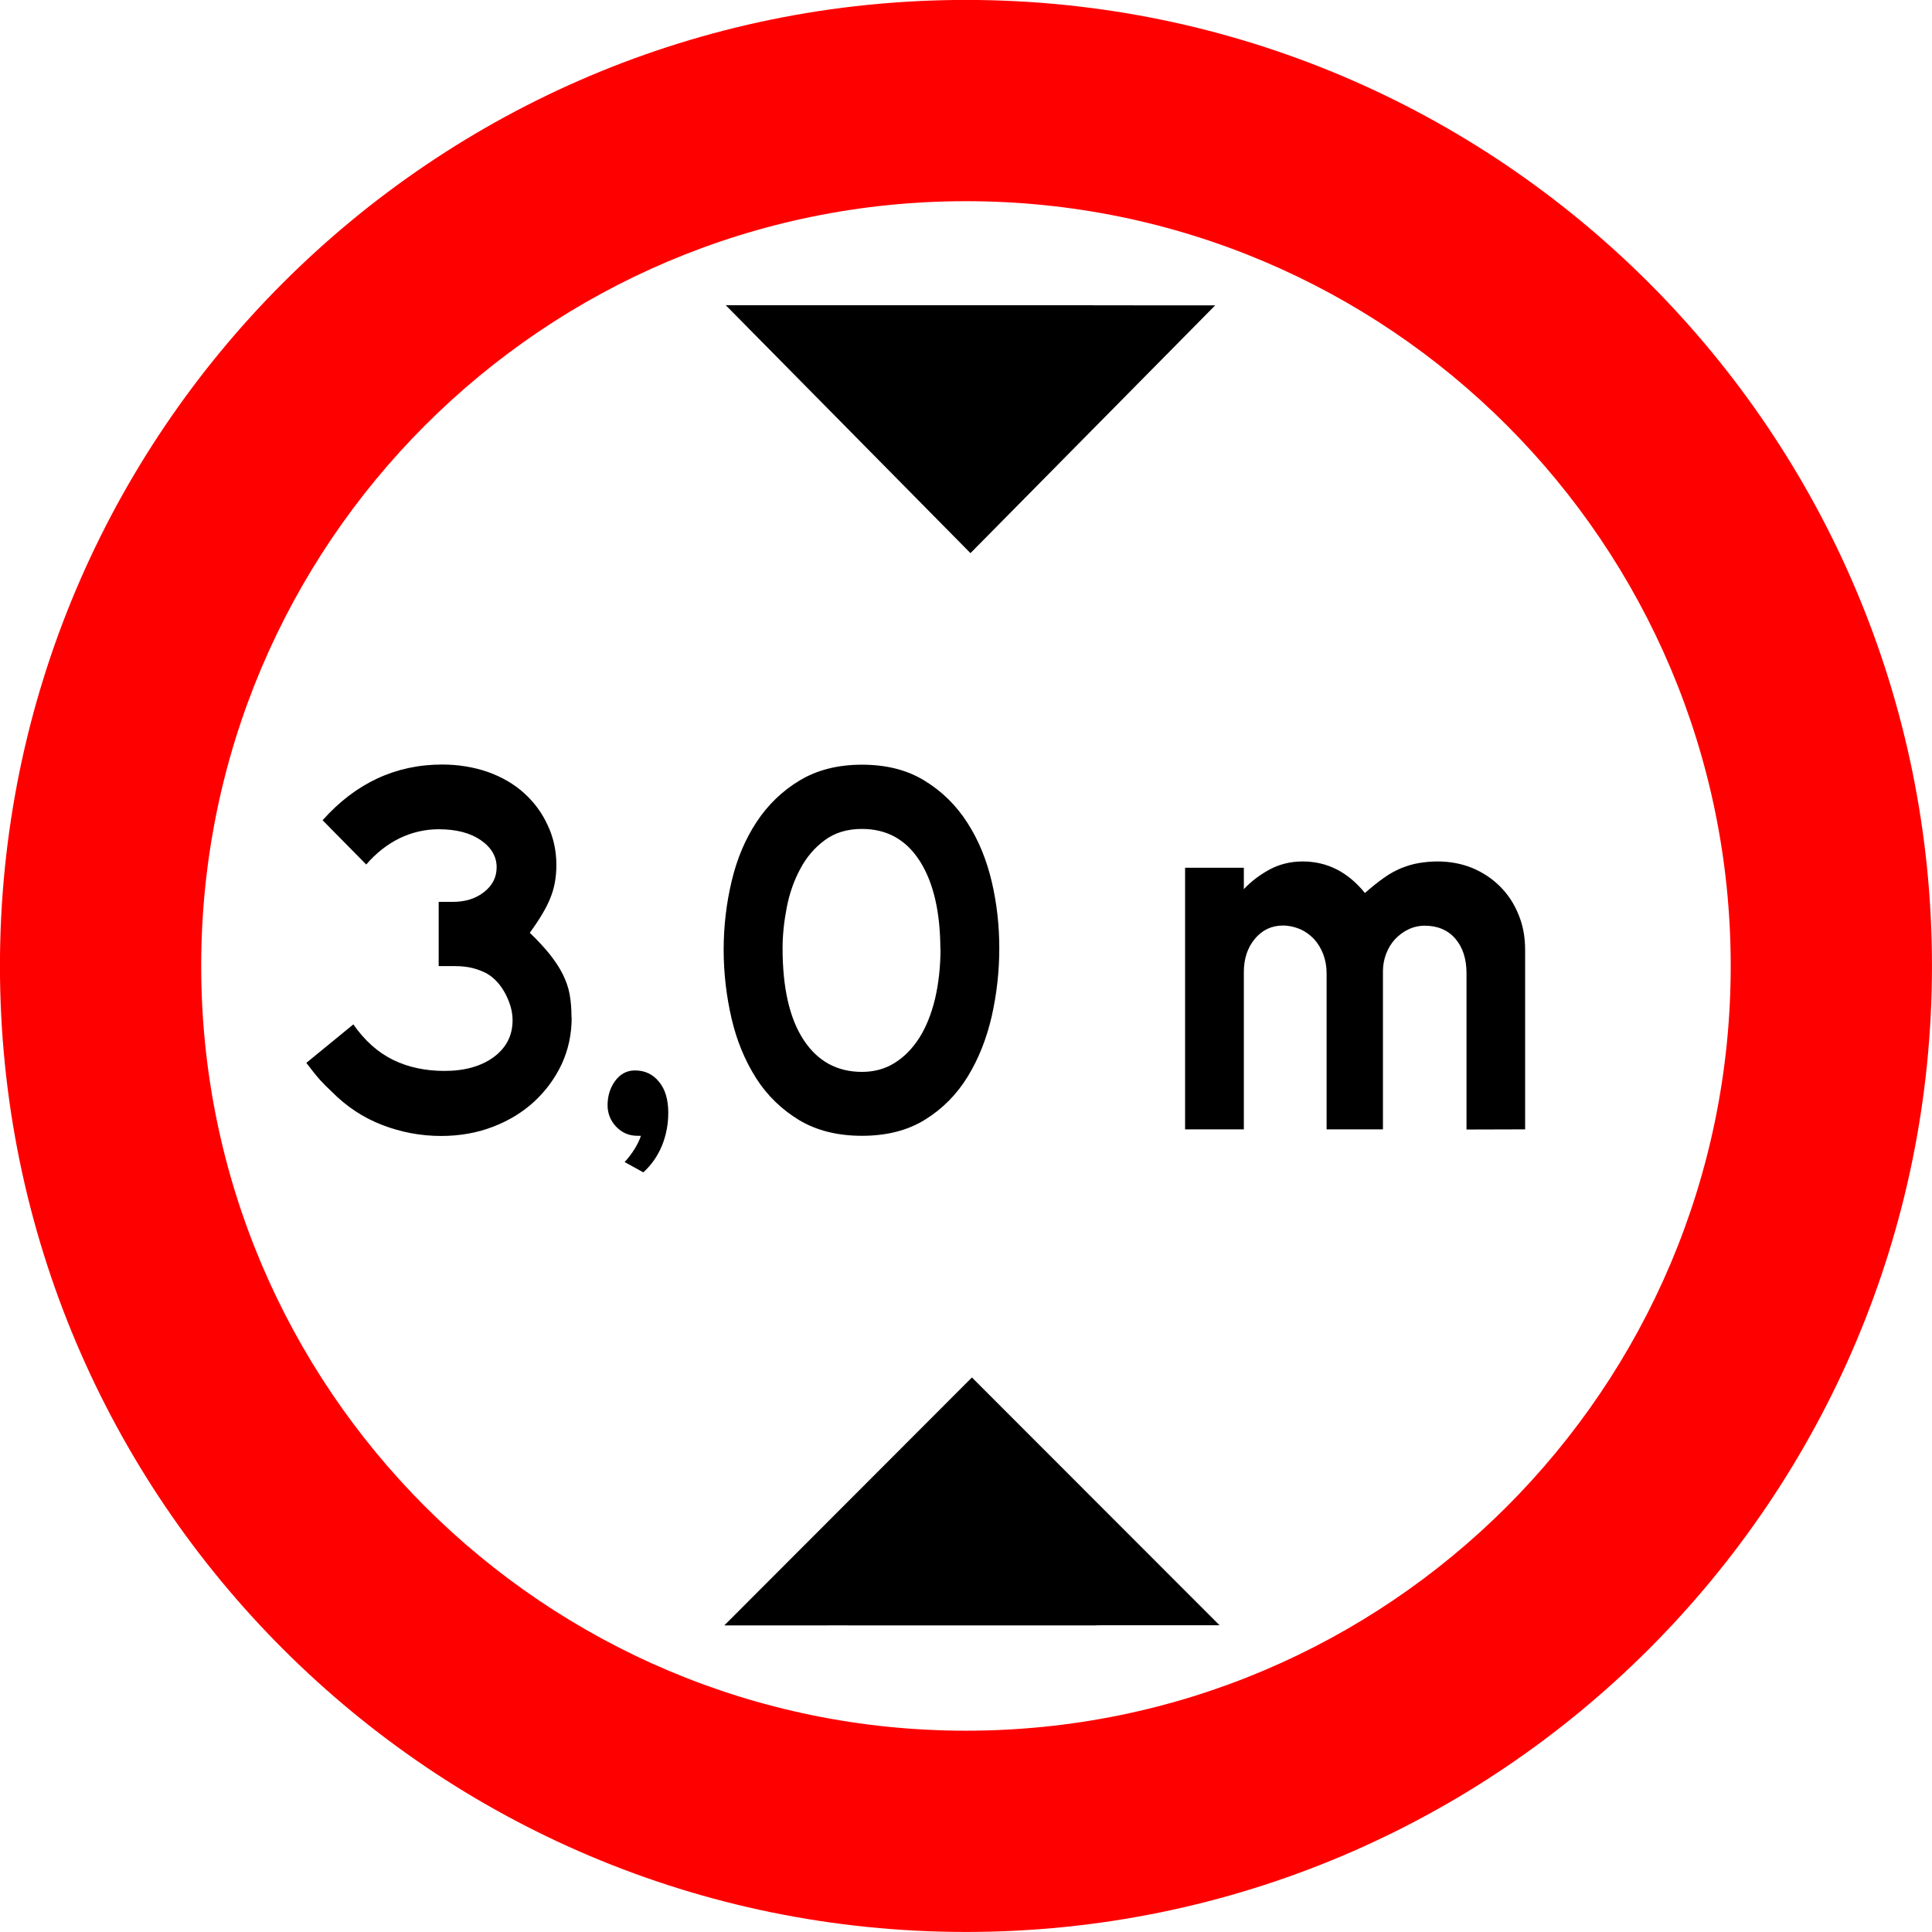
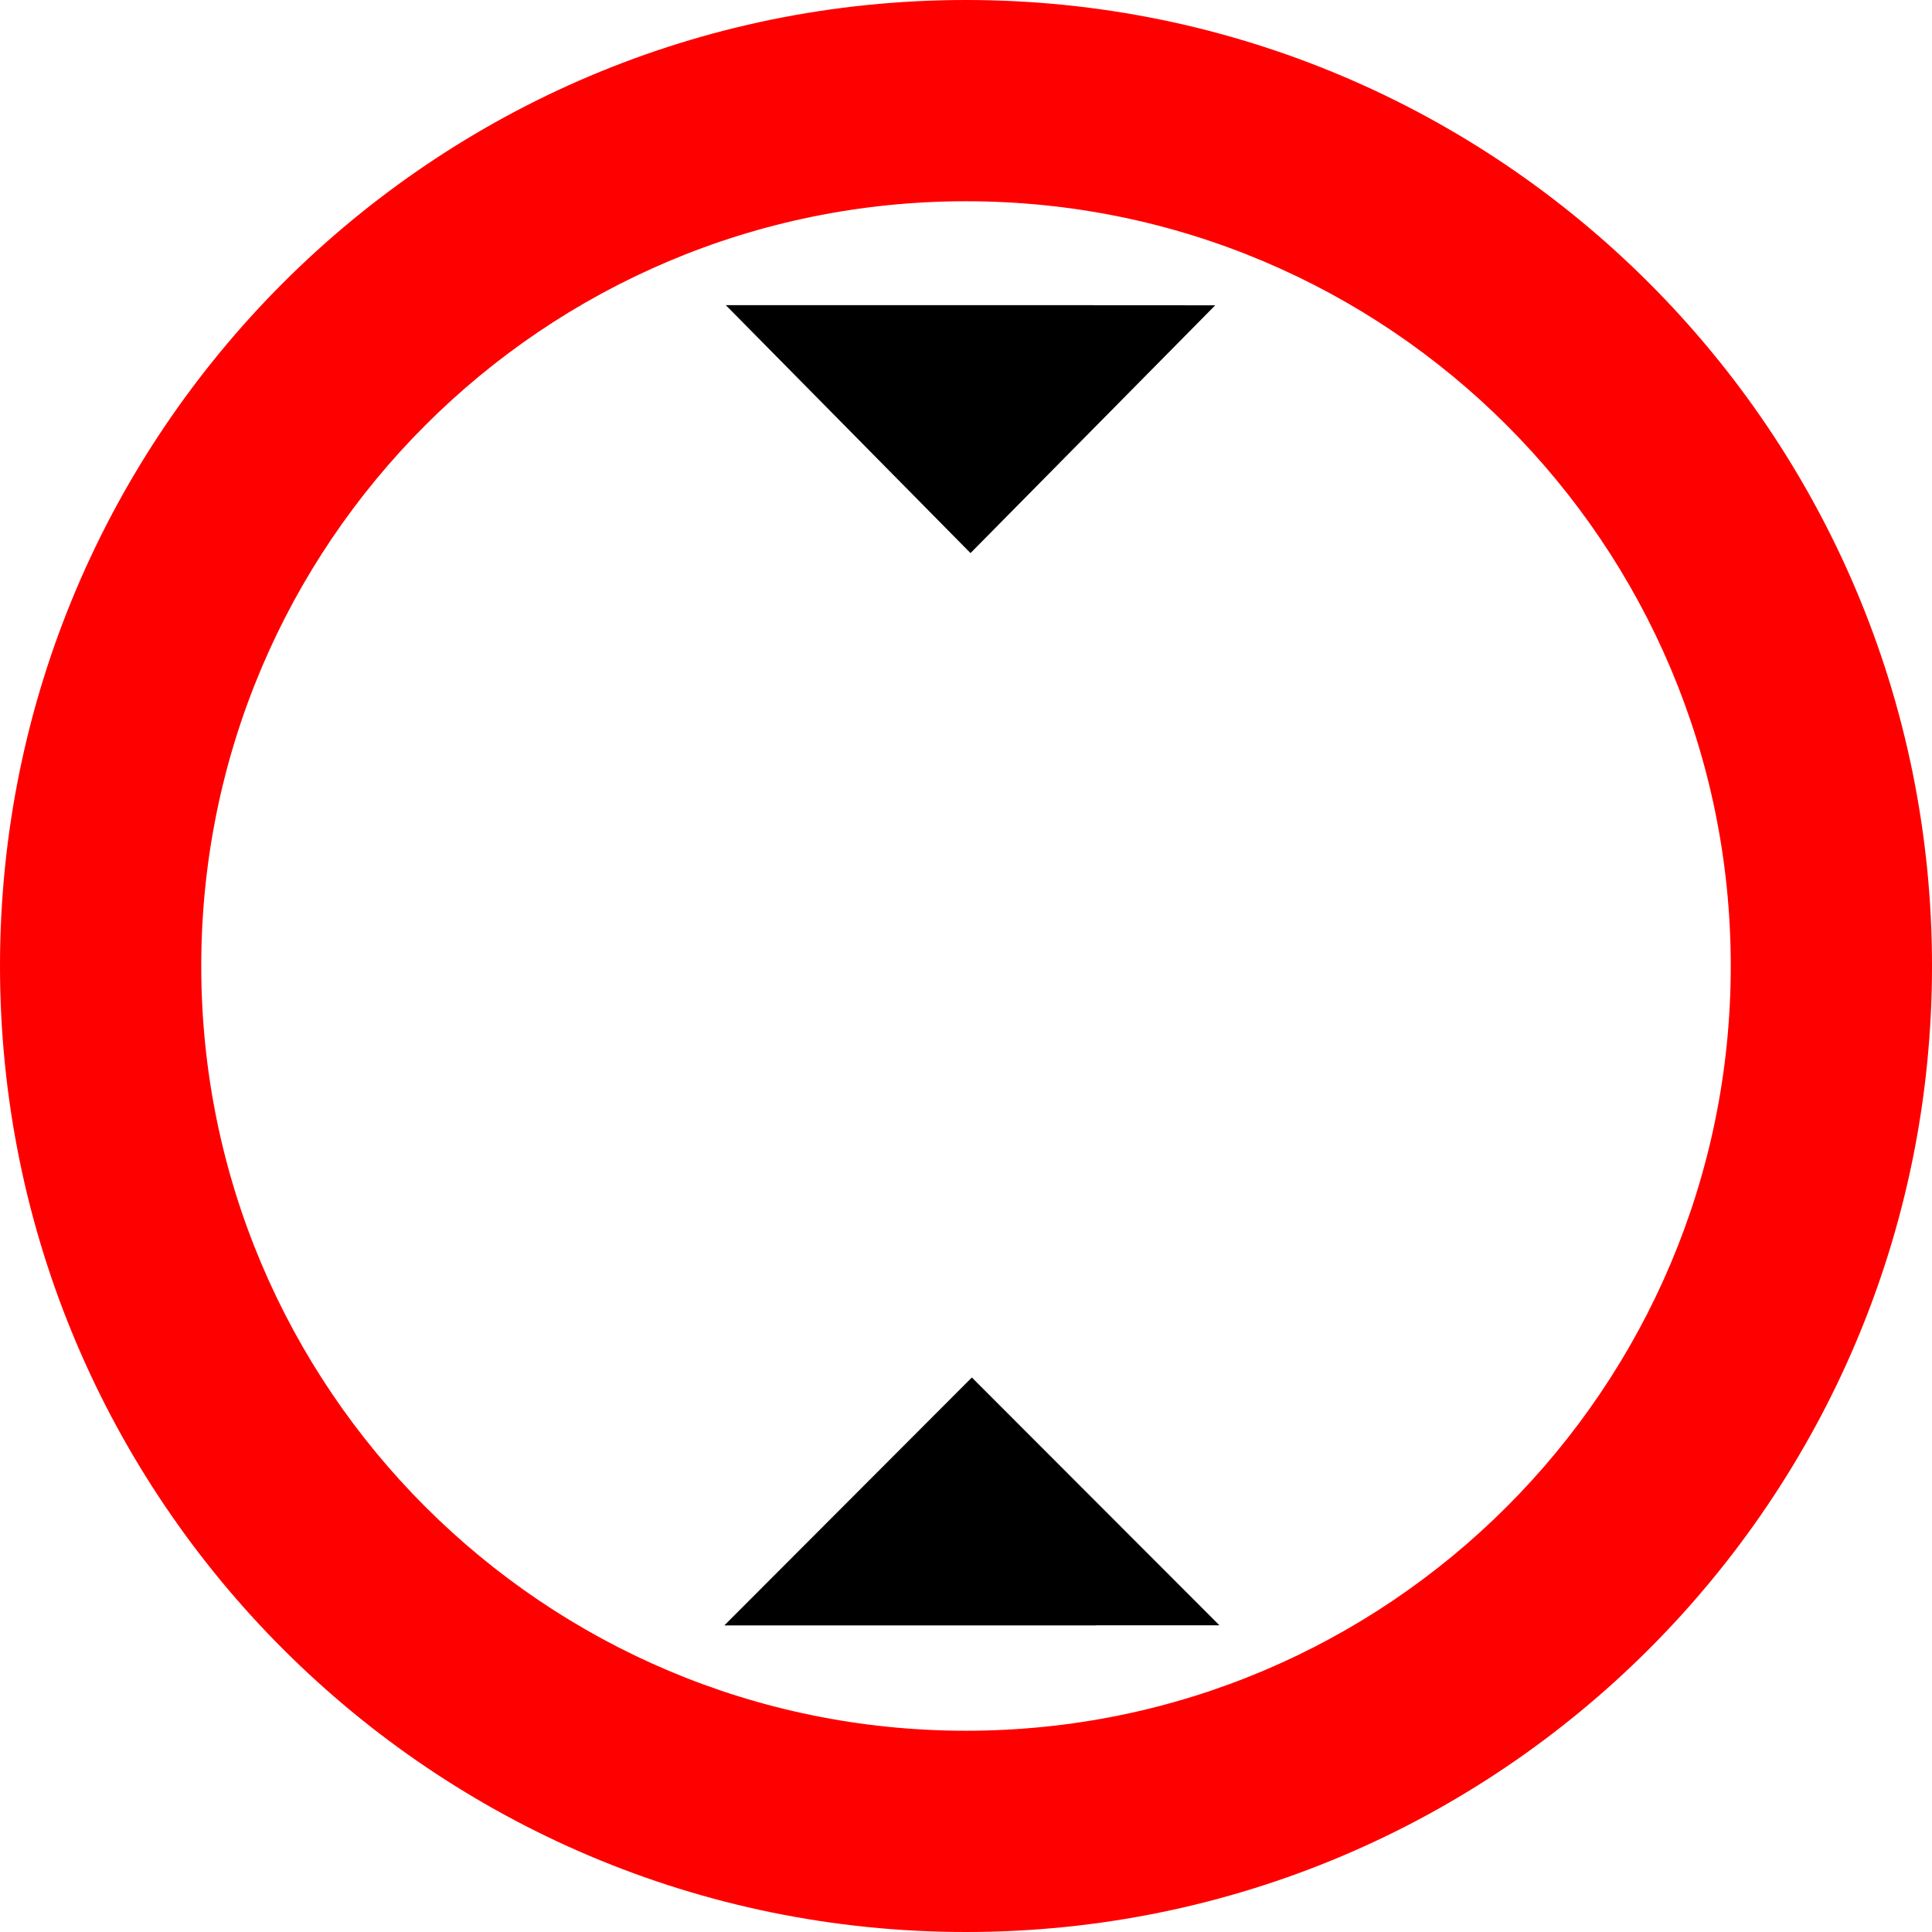
<svg xmlns="http://www.w3.org/2000/svg" version="1.1" width="791.489" height="791.489" id="svg29062" viewBox="0 0 791.489 791.489">
  <defs id="defs29066" />
-   <g id="Layer1027" transform="matrix(65.95799,0,0,65.95799,-6066.308,-1157.589)">
-     <path d="m 97.972,18.8 c 2.623,0 4.75,2.127 4.75,4.75 0,2.623 -2.127,4.75 -4.75,4.75 -2.623,0 -4.75,-2.127 -4.75,-4.75 0,-2.623 2.127,-4.75 4.75,-4.75 z m 6,4.75 c 0,-3.313 -2.687,-6 -6,-6 -3.313,0 -6,2.687 -6,6 0,3.313 2.687,6 6,6 3.313,0 6,-2.687 6,-6 z" style="fill:#ff0000;fill-rule:evenodd" id="path27518" />
-     <path d="m 98.778,27.646 h -1.539 v -2e-4 h -10e-4 l -0.767,2e-4 1.538,-1.54 1.538,1.539 -0.767,2e-4 h -0.001 z" style="fill:#000000;fill-rule:evenodd" id="path27520" />
-     <path d="m 98.761,19.446 h -1.522 v 2e-4 h -10e-4 l -0.758,-2e-4 1.52,1.54 1.52,-1.539 -0.758,-2e-4 h -9e-4 z" style="fill:#000000;fill-rule:evenodd" id="path27522" />
-     <path d="m 95.523,23.871 c 0,0.104 -0.021,0.2 -0.062,0.289 -0.042,0.089 -0.099,0.166 -0.171,0.233 -0.072,0.066 -0.157,0.118 -0.256,0.156 -0.099,0.038 -0.206,0.057 -0.322,0.057 -0.126,0 -0.248,-0.023 -0.365,-0.068 -0.118,-0.045 -0.223,-0.115 -0.314,-0.207 -0.026,-0.024 -0.05,-0.048 -0.071,-0.071 -0.021,-0.023 -0.05,-0.059 -0.087,-0.108 l 0.292,-0.239 c 0.071,0.102 0.154,0.175 0.248,0.221 0.095,0.046 0.201,0.068 0.318,0.068 0.126,0 0.228,-0.029 0.306,-0.086 0.078,-0.058 0.117,-0.134 0.117,-0.229 0,-0.053 -0.015,-0.107 -0.044,-0.163 -0.029,-0.055 -0.067,-0.098 -0.114,-0.126 -0.028,-0.015 -0.059,-0.027 -0.091,-0.035 -0.032,-0.008 -0.069,-0.012 -0.11,-0.012 h -0.1 v -0.399 h 0.088 c 0.077,0 0.142,-0.02 0.194,-0.061 0.052,-0.041 0.078,-0.092 0.078,-0.154 0,-0.066 -0.032,-0.122 -0.098,-0.168 -0.065,-0.045 -0.152,-0.068 -0.262,-0.068 -0.085,0 -0.166,0.019 -0.243,0.056 -0.077,0.038 -0.146,0.092 -0.207,0.163 L 93.976,22.645 c 0.205,-0.23 0.453,-0.346 0.743,-0.346 0.101,0 0.196,0.016 0.283,0.046 0.087,0.031 0.163,0.075 0.225,0.131 0.063,0.057 0.112,0.123 0.147,0.2 0.036,0.076 0.054,0.159 0.054,0.247 0,0.075 -0.012,0.143 -0.037,0.204 -0.024,0.061 -0.067,0.133 -0.128,0.217 0.051,0.049 0.092,0.094 0.125,0.135 0.032,0.041 0.059,0.081 0.079,0.121 0.02,0.04 0.035,0.081 0.043,0.124 0.008,0.043 0.012,0.092 0.012,0.145 z m 0.6,0.592 c 0,0.071 -0.013,0.138 -0.039,0.203 -0.027,0.064 -0.065,0.12 -0.116,0.166 L 95.852,24.768 c 0.022,-0.024 0.043,-0.051 0.061,-0.08 0.018,-0.029 0.032,-0.057 0.04,-0.083 h -0.021 c -0.053,0 -0.097,-0.019 -0.133,-0.057 -0.035,-0.037 -0.053,-0.082 -0.053,-0.133 0,-0.058 0.016,-0.108 0.047,-0.151 0.032,-0.043 0.073,-0.065 0.123,-0.065 0.061,0 0.111,0.023 0.149,0.07 0.039,0.046 0.058,0.111 0.058,0.193 z m 2.056,-1.023 c 0,0.144 -0.016,0.285 -0.047,0.423 -0.032,0.138 -0.081,0.263 -0.149,0.374 -0.068,0.111 -0.156,0.2 -0.264,0.267 -0.107,0.067 -0.238,0.101 -0.393,0.101 -0.152,0 -0.283,-0.033 -0.391,-0.098 -0.108,-0.066 -0.198,-0.152 -0.267,-0.261 -0.069,-0.109 -0.12,-0.232 -0.152,-0.37 -0.032,-0.138 -0.049,-0.281 -0.049,-0.427 0,-0.146 0.017,-0.289 0.05,-0.427 0.033,-0.139 0.085,-0.261 0.155,-0.367 0.07,-0.106 0.159,-0.192 0.267,-0.257 0.108,-0.065 0.237,-0.098 0.387,-0.098 0.152,0 0.282,0.033 0.39,0.1 0.108,0.066 0.196,0.153 0.265,0.261 0.069,0.107 0.119,0.229 0.151,0.365 0.032,0.136 0.047,0.274 0.047,0.414 z m -0.366,0.01 c 0,-0.235 -0.043,-0.419 -0.128,-0.552 -0.085,-0.133 -0.205,-0.199 -0.359,-0.199 -0.091,0 -0.168,0.023 -0.231,0.07 -0.063,0.046 -0.114,0.106 -0.152,0.178 -0.039,0.072 -0.067,0.152 -0.084,0.239 -0.017,0.088 -0.026,0.172 -0.026,0.254 0,0.248 0.044,0.438 0.131,0.57 0.087,0.132 0.208,0.198 0.362,0.198 0.075,0 0.143,-0.018 0.202,-0.055 0.06,-0.037 0.111,-0.089 0.154,-0.156 0.043,-0.068 0.075,-0.148 0.098,-0.243 0.022,-0.094 0.034,-0.199 0.034,-0.314 z m 3.268,1.116 v -0.97 c 0,-0.091 -0.024,-0.163 -0.07,-0.216 -0.046,-0.053 -0.11,-0.08 -0.189,-0.08 -0.036,0 -0.071,0.008 -0.102,0.023 -0.032,0.015 -0.059,0.036 -0.083,0.061 -0.023,0.025 -0.042,0.056 -0.055,0.09 -0.013,0.034 -0.02,0.07 -0.02,0.108 v 0.983 h -0.35 v -0.97 c 0,-0.042 -0.007,-0.081 -0.021,-0.118 -0.014,-0.036 -0.033,-0.068 -0.058,-0.095 -0.025,-0.026 -0.054,-0.047 -0.087,-0.061 -0.033,-0.014 -0.069,-0.022 -0.105,-0.022 -0.071,0 -0.129,0.028 -0.175,0.083 -0.046,0.056 -0.068,0.124 -0.068,0.206 v 0.977 h -0.365 v -1.625 h 0.365 v 0.133 c 0.043,-0.046 0.096,-0.087 0.158,-0.121 0.063,-0.034 0.132,-0.051 0.207,-0.051 0.152,0 0.281,0.065 0.387,0.196 0.043,-0.038 0.082,-0.069 0.119,-0.095 0.036,-0.026 0.072,-0.045 0.108,-0.06 0.036,-0.014 0.071,-0.025 0.108,-0.031 0.036,-0.006 0.075,-0.01 0.115,-0.01 0.079,0 0.152,0.014 0.218,0.041 0.066,0.028 0.123,0.066 0.172,0.115 0.049,0.049 0.087,0.107 0.114,0.174 0.028,0.067 0.041,0.14 0.041,0.218 v 1.116 z" style="fill:#000000;fill-rule:evenodd" id="path27524" />
-   </g>
+   <path d="m 395.748,82.447 c 173.001,0 313.3,140.299 313.3,313.3 0,173.001 -140.299,313.294 -313.3,313.294 -173.001,0 -313.3,-140.293 -313.3,-313.294 0,-173.001 140.299,-313.3 313.3,-313.3 z M 791.489,395.748 C 791.489,177.216 614.273,-3.96528e-5 395.748,-3.96528e-5 177.223,-3.96528e-5 1.9593901e-5,177.216 1.9593901e-5,395.748 1.9593901e-5,614.273 177.223,791.489 395.748,791.489 c 218.525,0 395.741,-177.216 395.741,-395.741 z" style="fill:#ff0000;fill-rule:evenodd;stroke-width:65.958" id="path27518" />
+   <path d="M 448.904,665.892 H 347.394 v -0.013 h -0.066 l -50.596,0.013 101.41,-101.575 101.424,101.523 -50.596,0.013 h -0.066 z" style="fill:#000000;fill-rule:evenodd;stroke-width:65.958" id="path27520" />
+   <path d="M 447.776,125.01 H 347.421 v 0.013 h -0.066 l -50.016,-0.013 100.25,101.575 100.263,-101.516 -50.016,-0.013 h -0.059 z" style="fill:#000000;fill-rule:evenodd;stroke-width:65.958" id="path27522" />
</svg>
